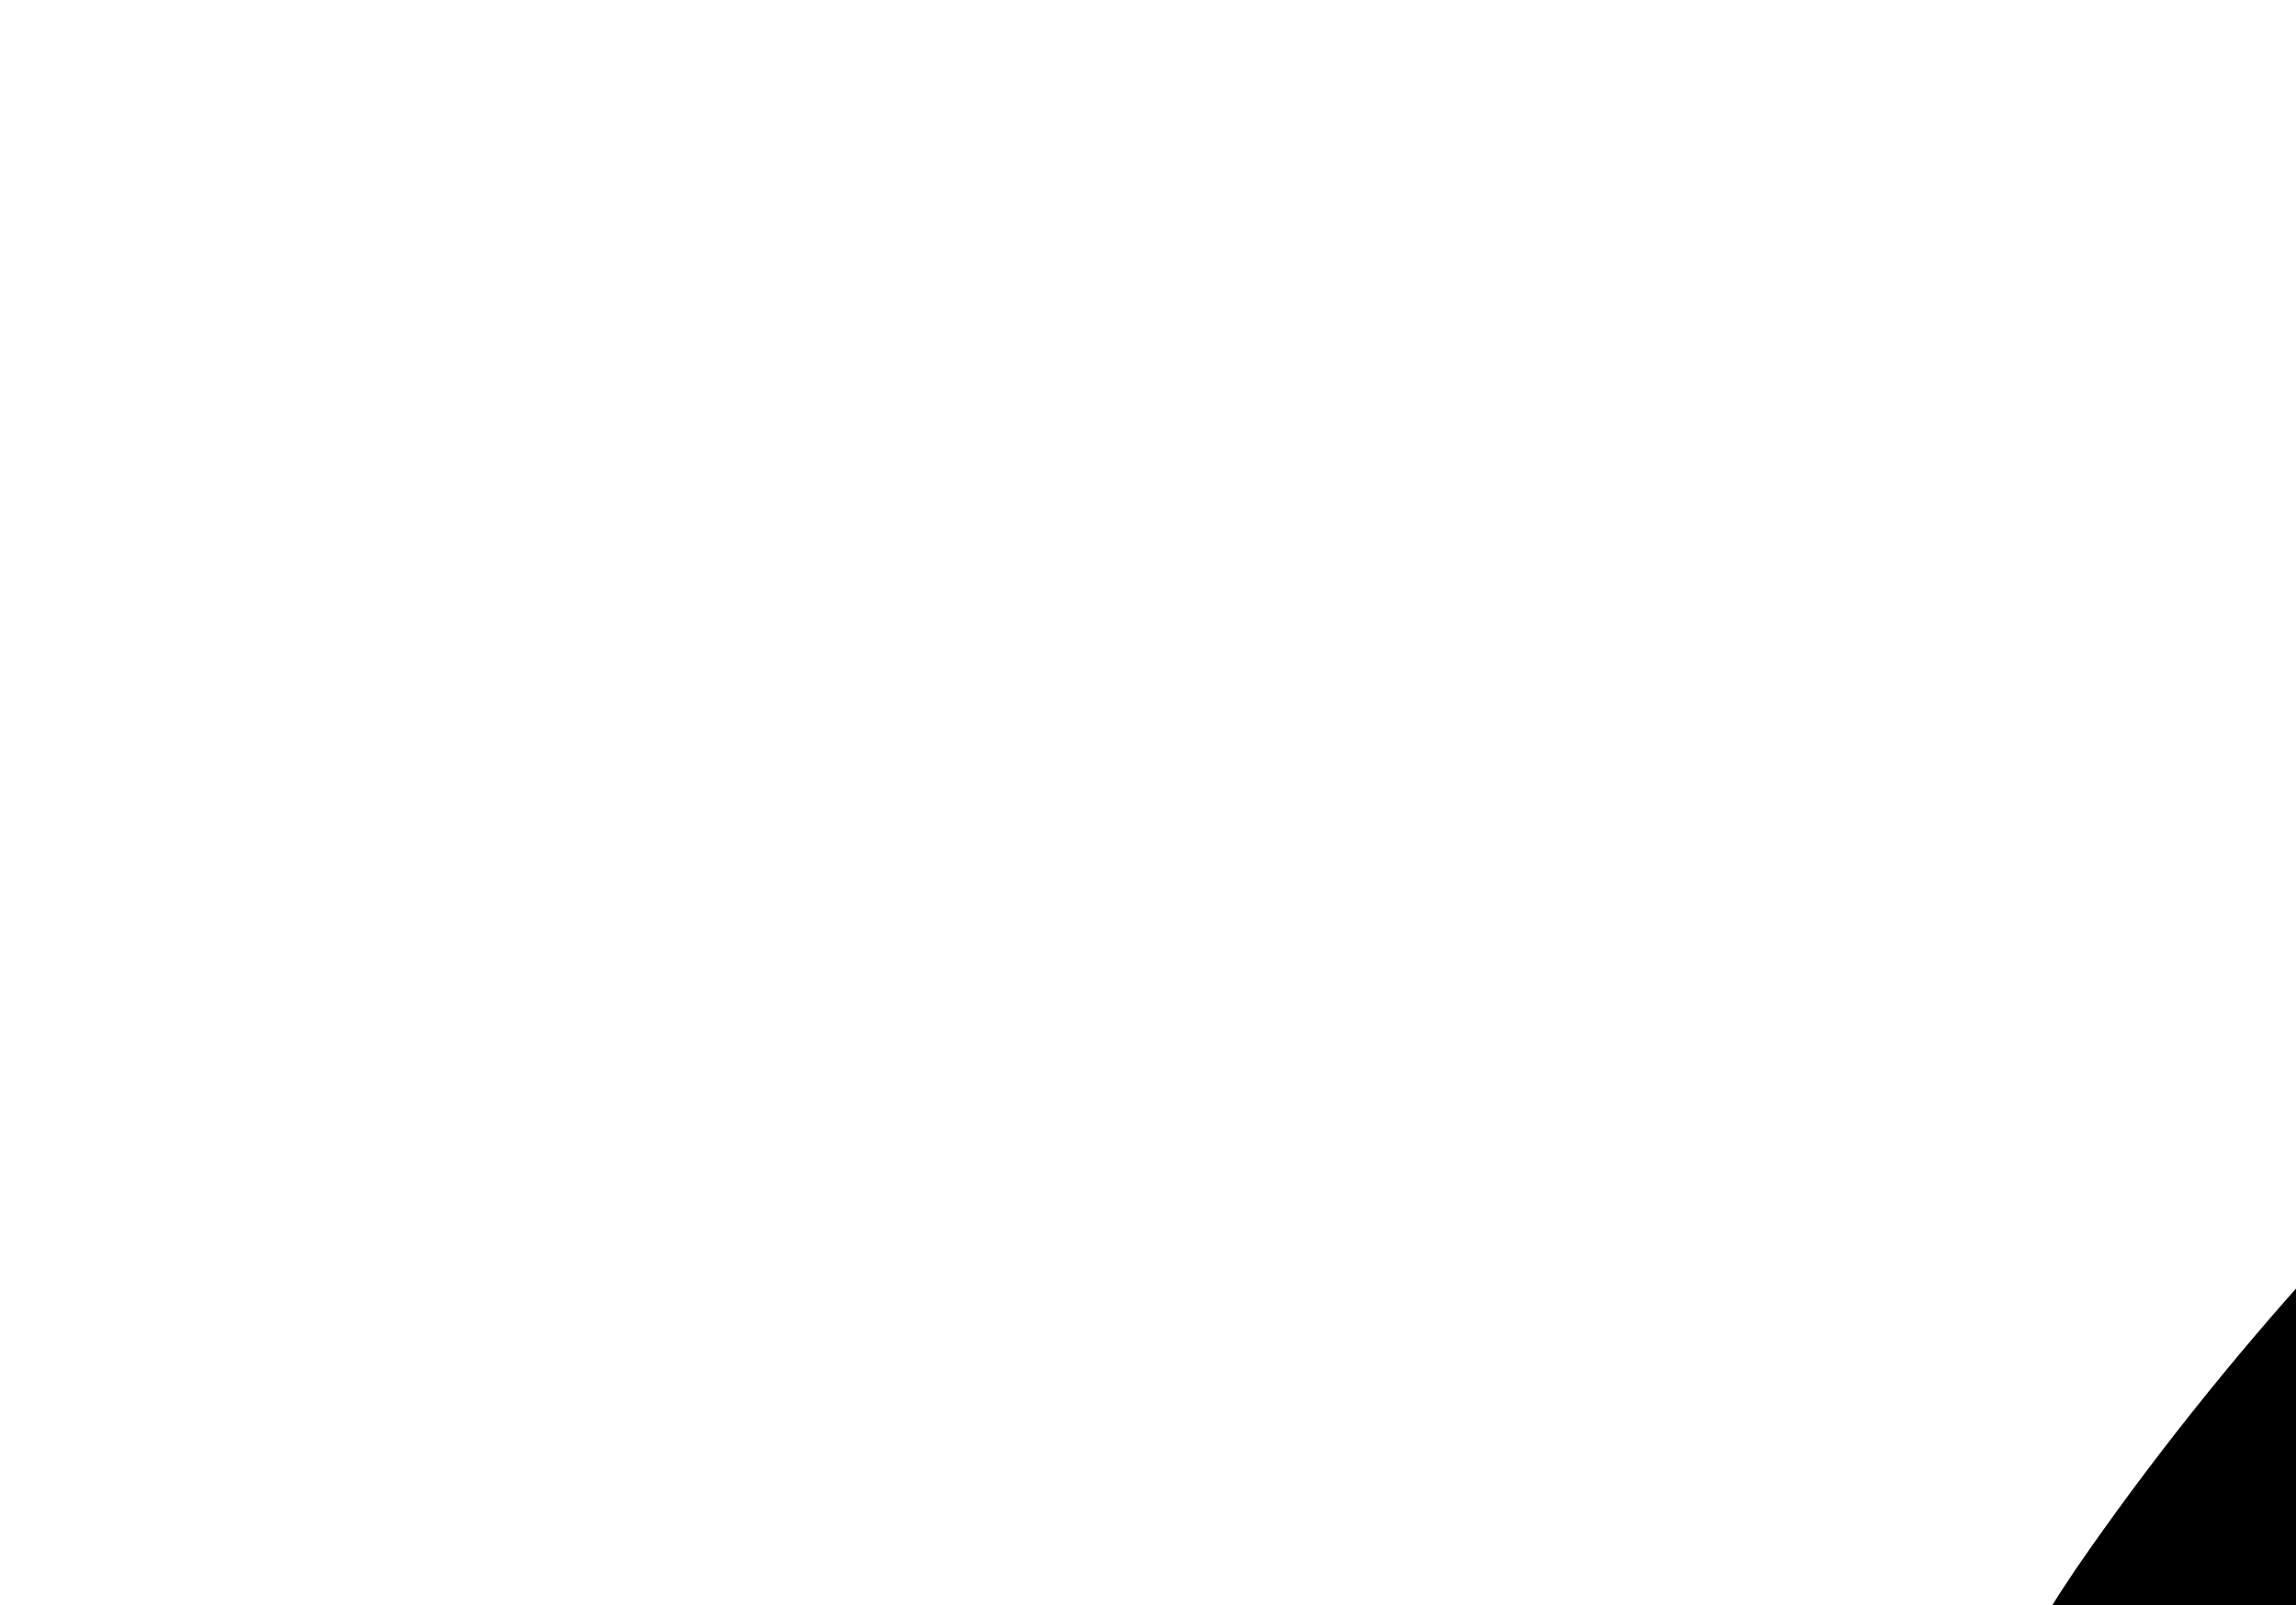
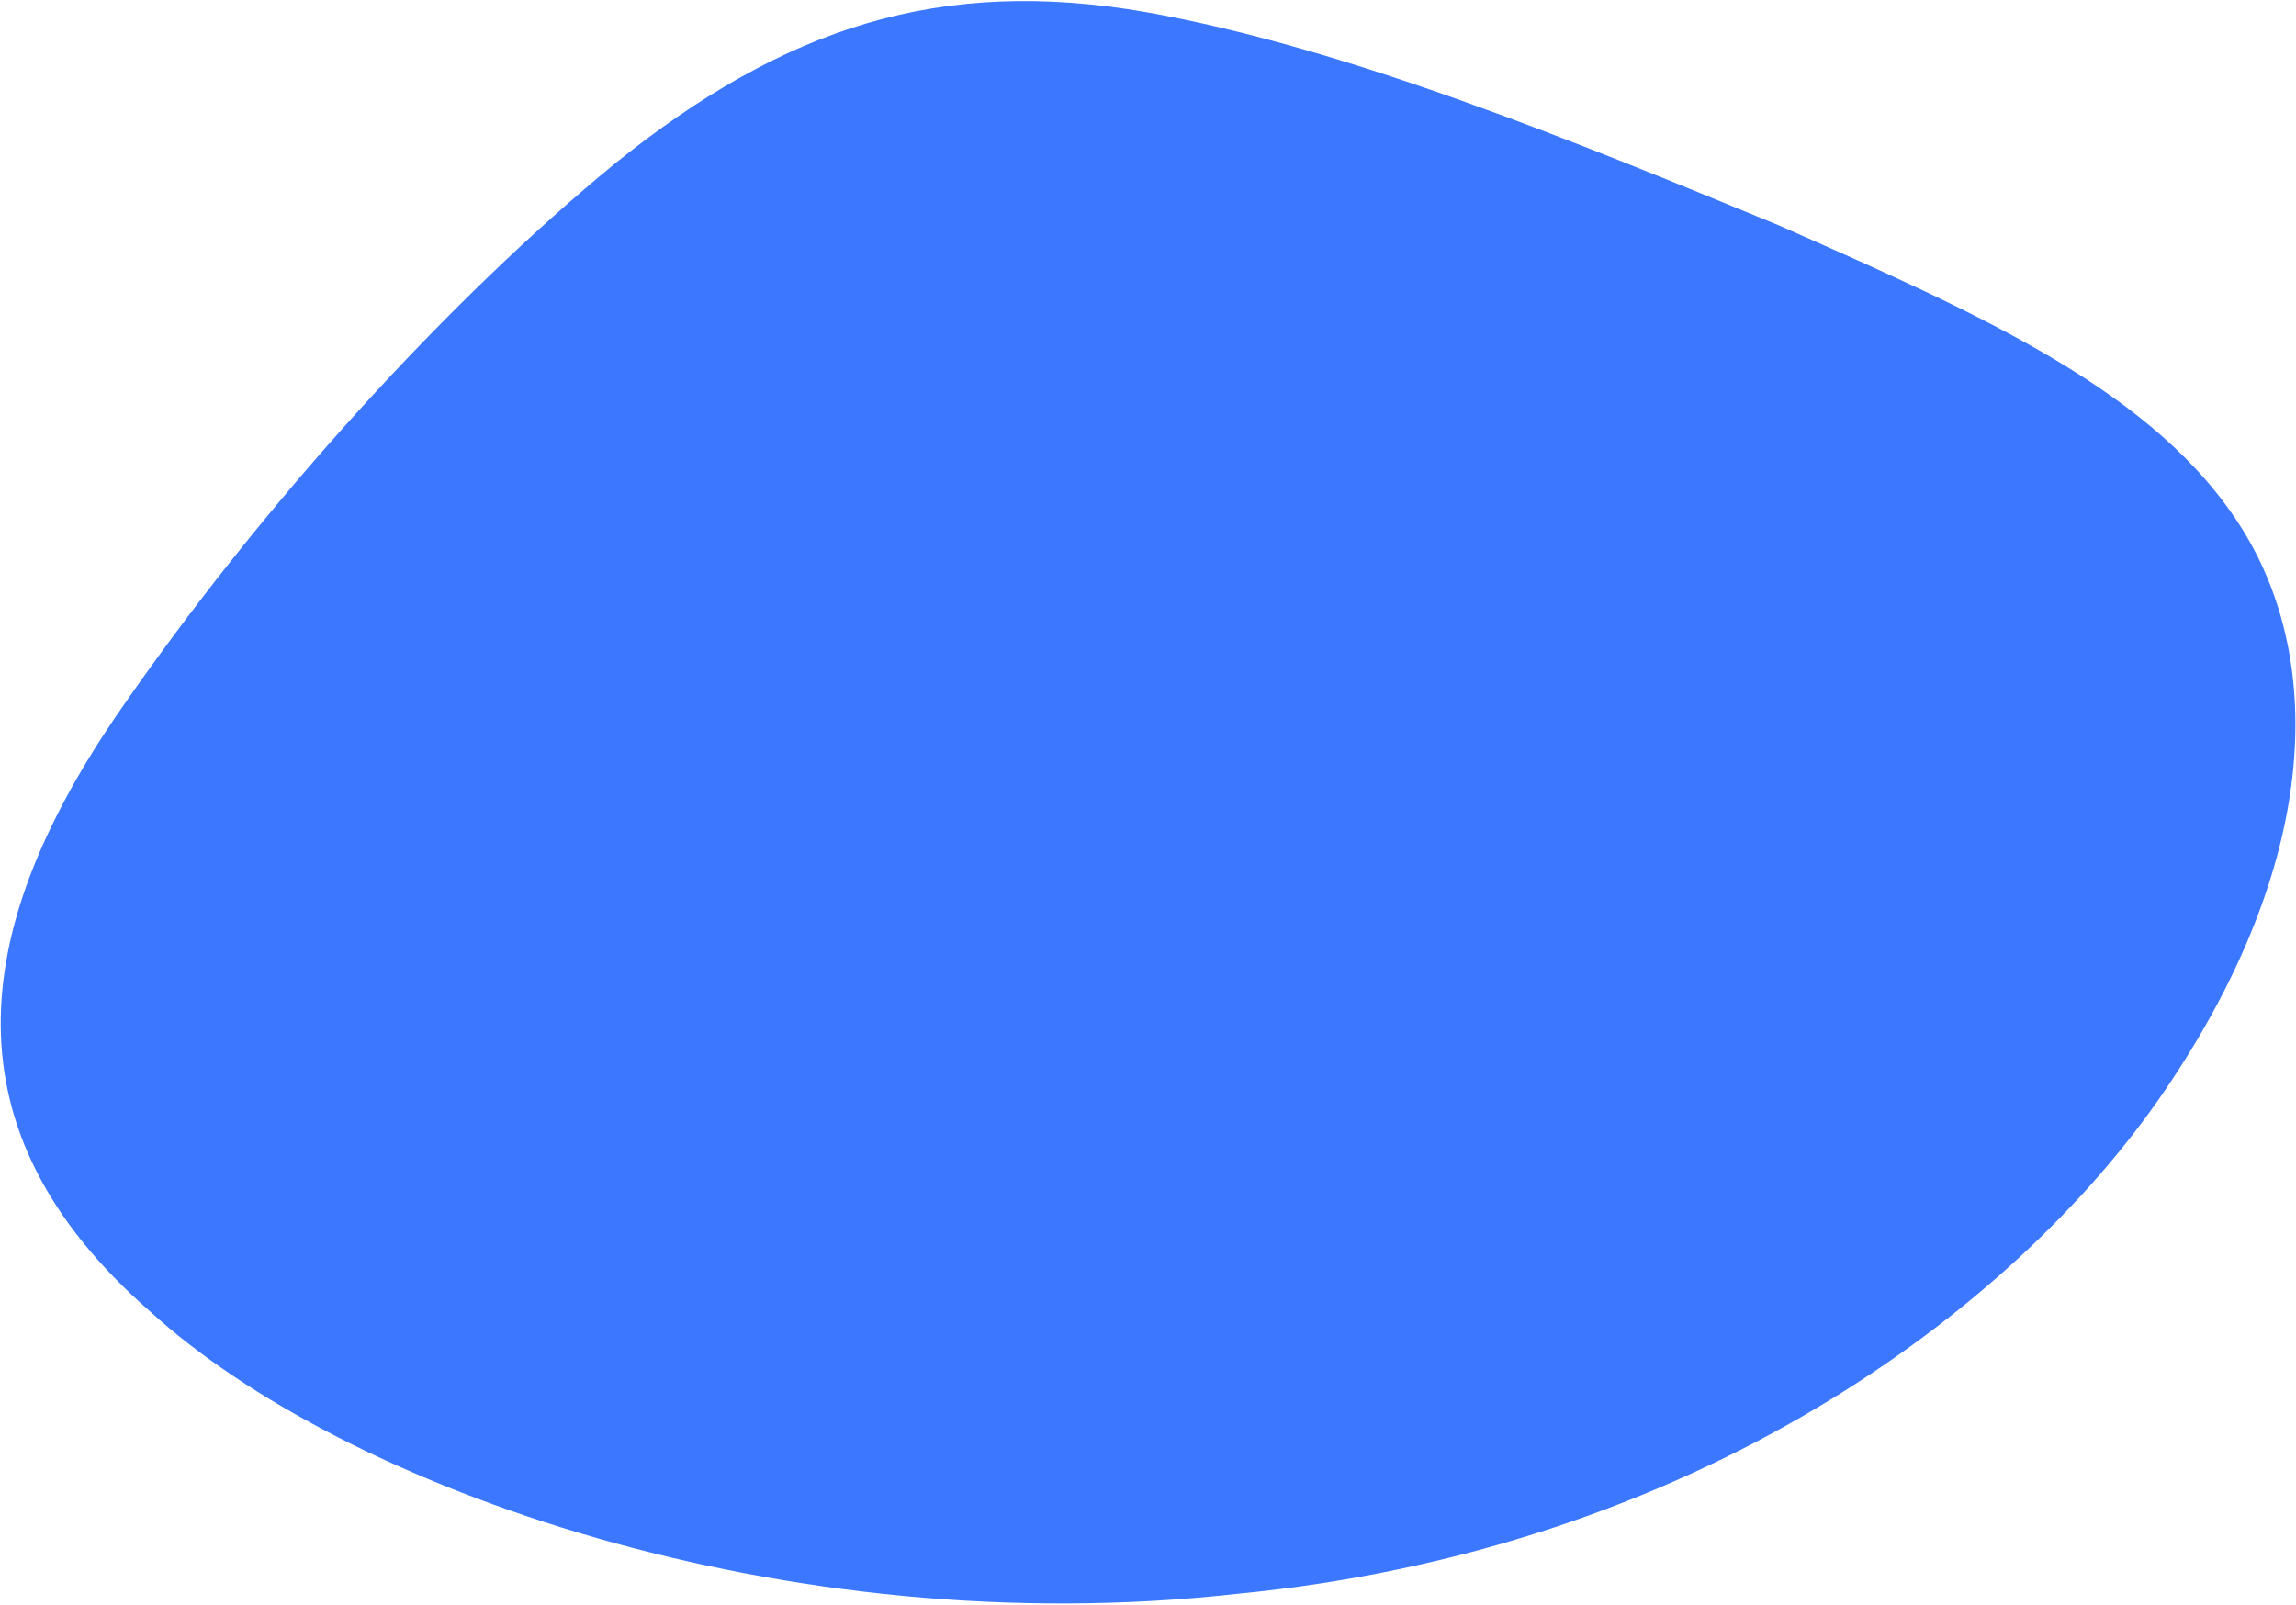
<svg xmlns="http://www.w3.org/2000/svg" version="1.1" id="Layer_1" x="0px" y="0px" viewBox="0 0 621 434" style="enable-background:new 0 0 621 434;" xml:space="preserve">
-   <path id="Fill-1" class="st1" d="M561.3,424.7c39.8-58,91-113.6,135.3-149.9c45.8-36.8,87.9-50.5,143.6-40.8   c54.8,9.8,116,35,171.1,57.7c54.8,24.2,102.1,45,125.3,82.2c22.5,36.2,20.7,90.6-21.1,152c-40.8,59.8-127.5,124.1-251,136   c-122.2,13.6-241.1-28.4-293.8-76.4C514.6,536.4,522.2,482.3,561.3,424.7" />
+   <style type="text/css">
+ 	.st0{fill:#3B78FF;enable-background:new    ;}
+ </style>
+   <path id="Fill-1" class="st0" d="M31.2,194c39.8-58,91-113.6,135.3-149.9C212.3,7.3,254.4-6.4,310.1,3.3c54.8,9.8,116,35,171.1,57.7  c54.8,24.2,102.1,45,125.3,82.2c22.5,36.2,20.7,90.6-21.1,152c-40.8,59.8-127.5,124.1-251,136c-122.2,13.6-241.1-28.4-293.8-76.4  C-15.5,305.7-7.9,251.6,31.2,194" />
</svg>
